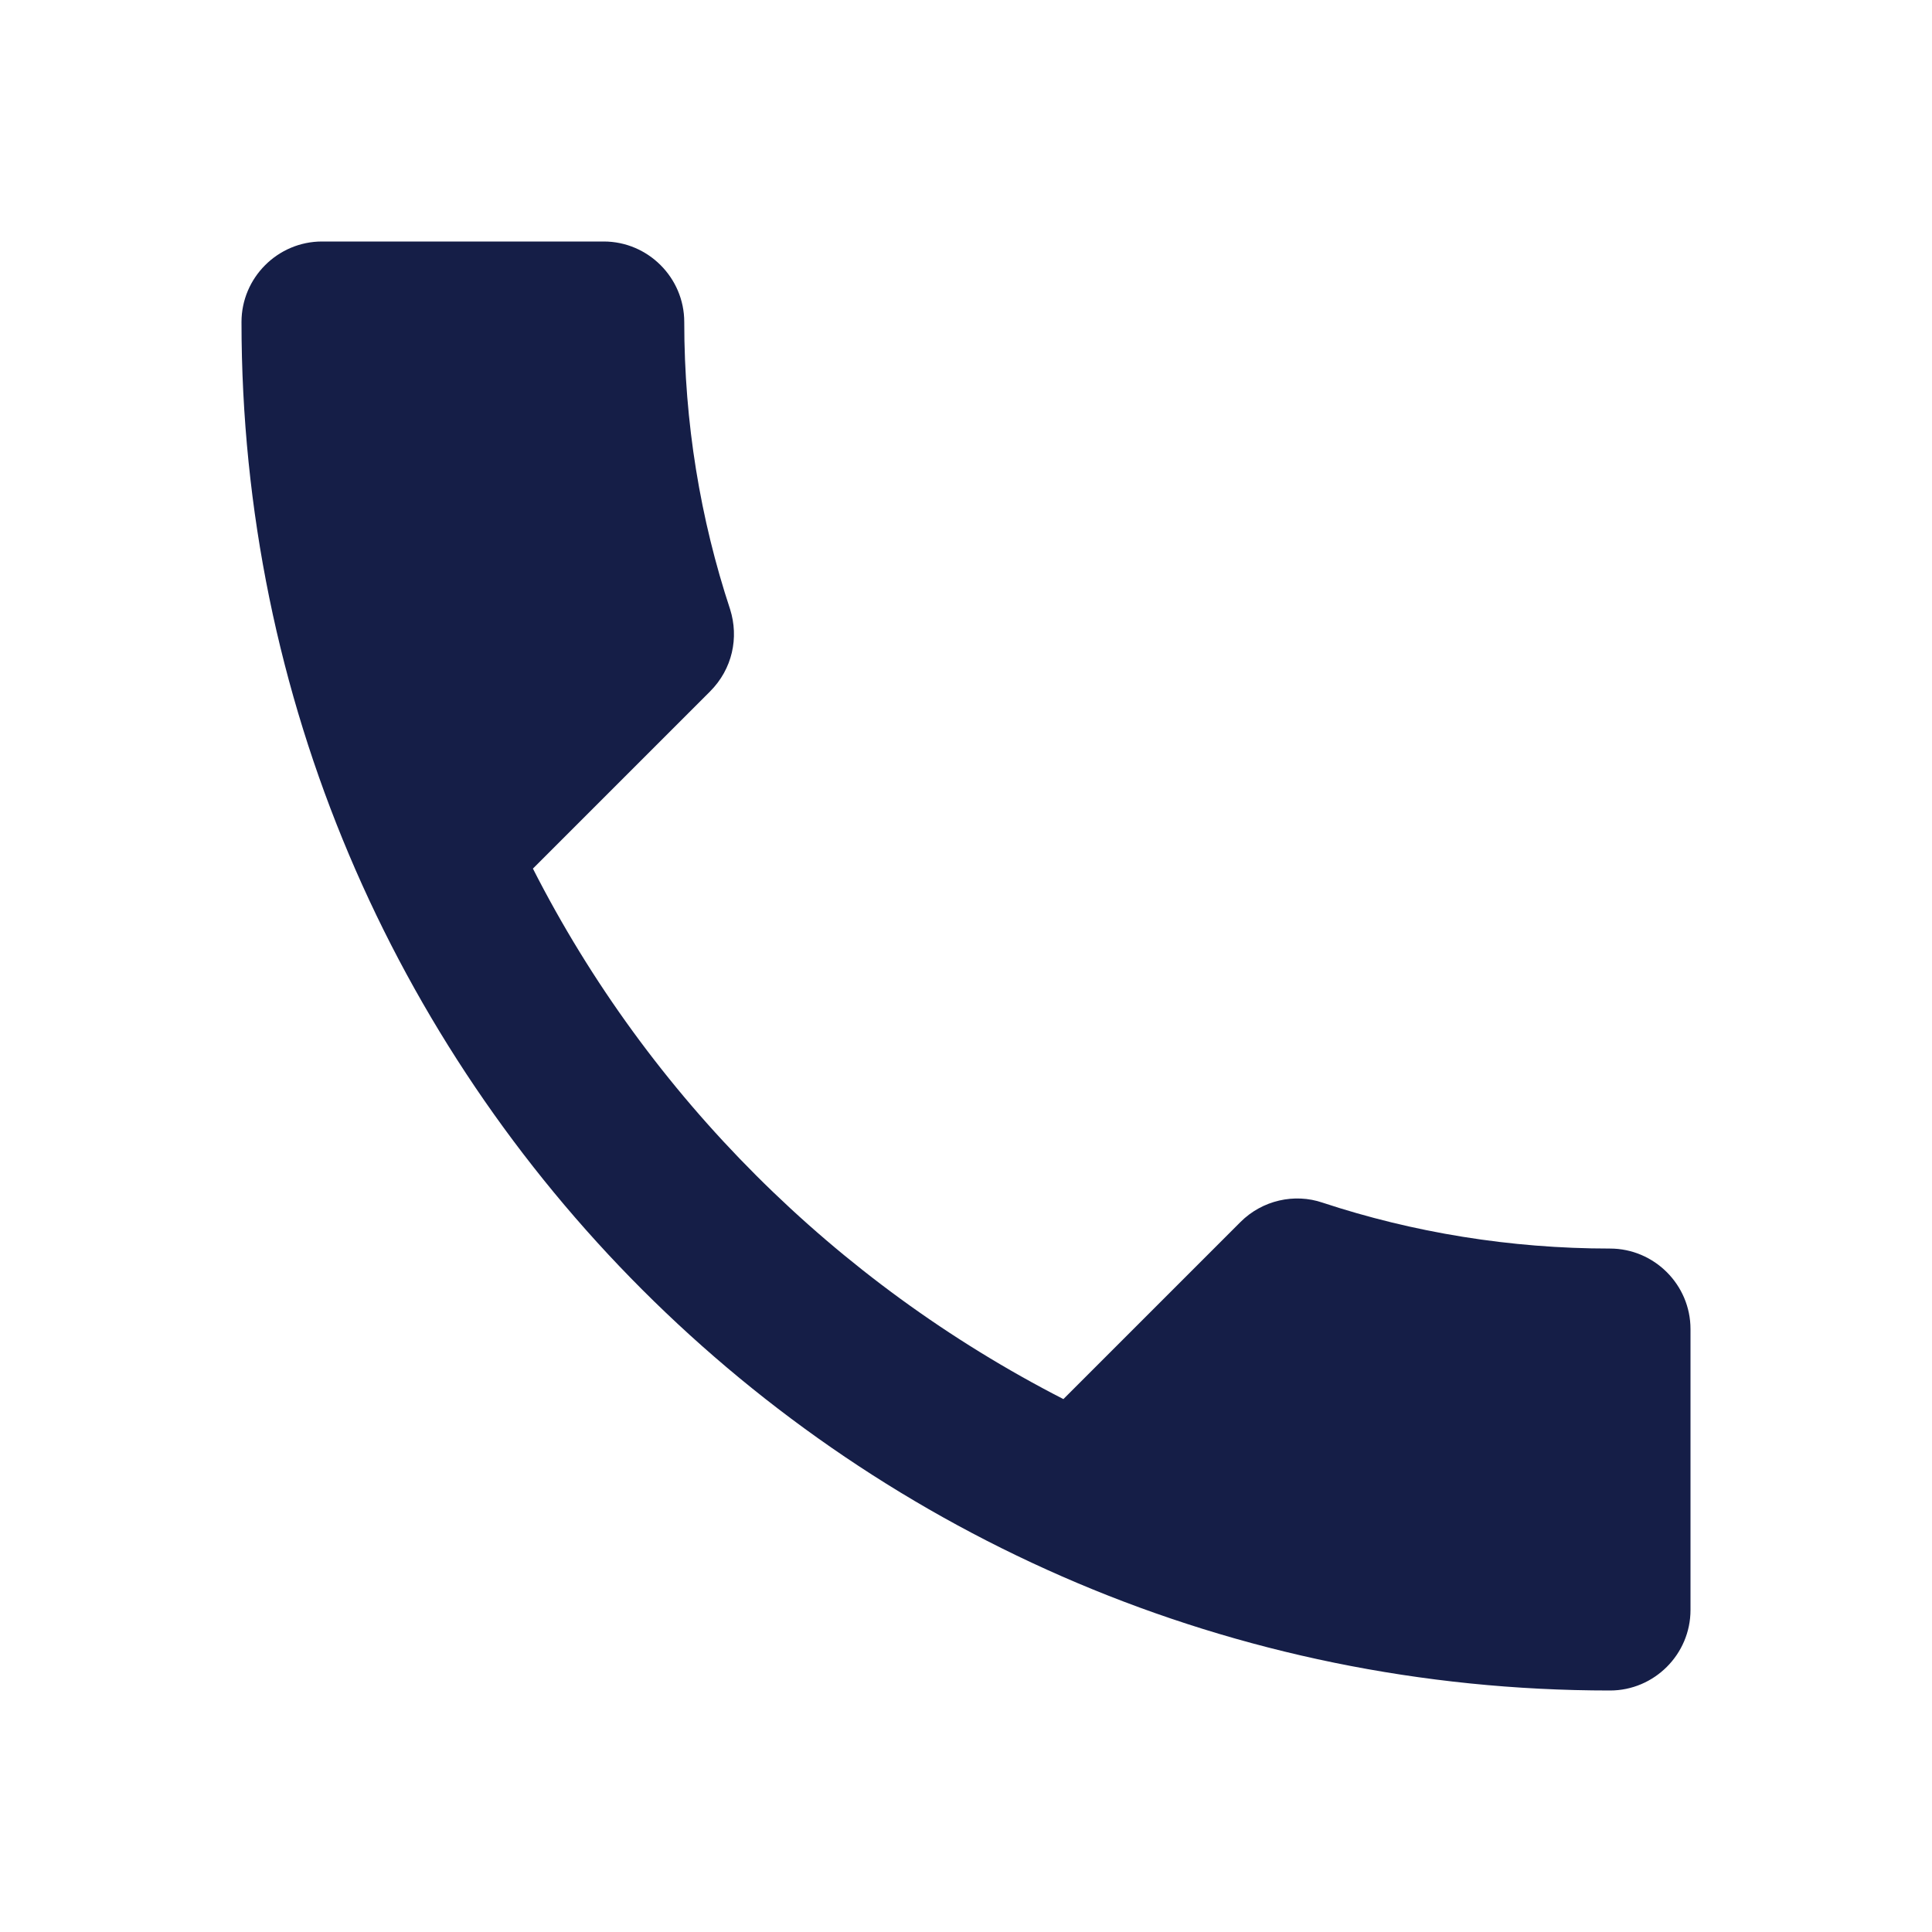
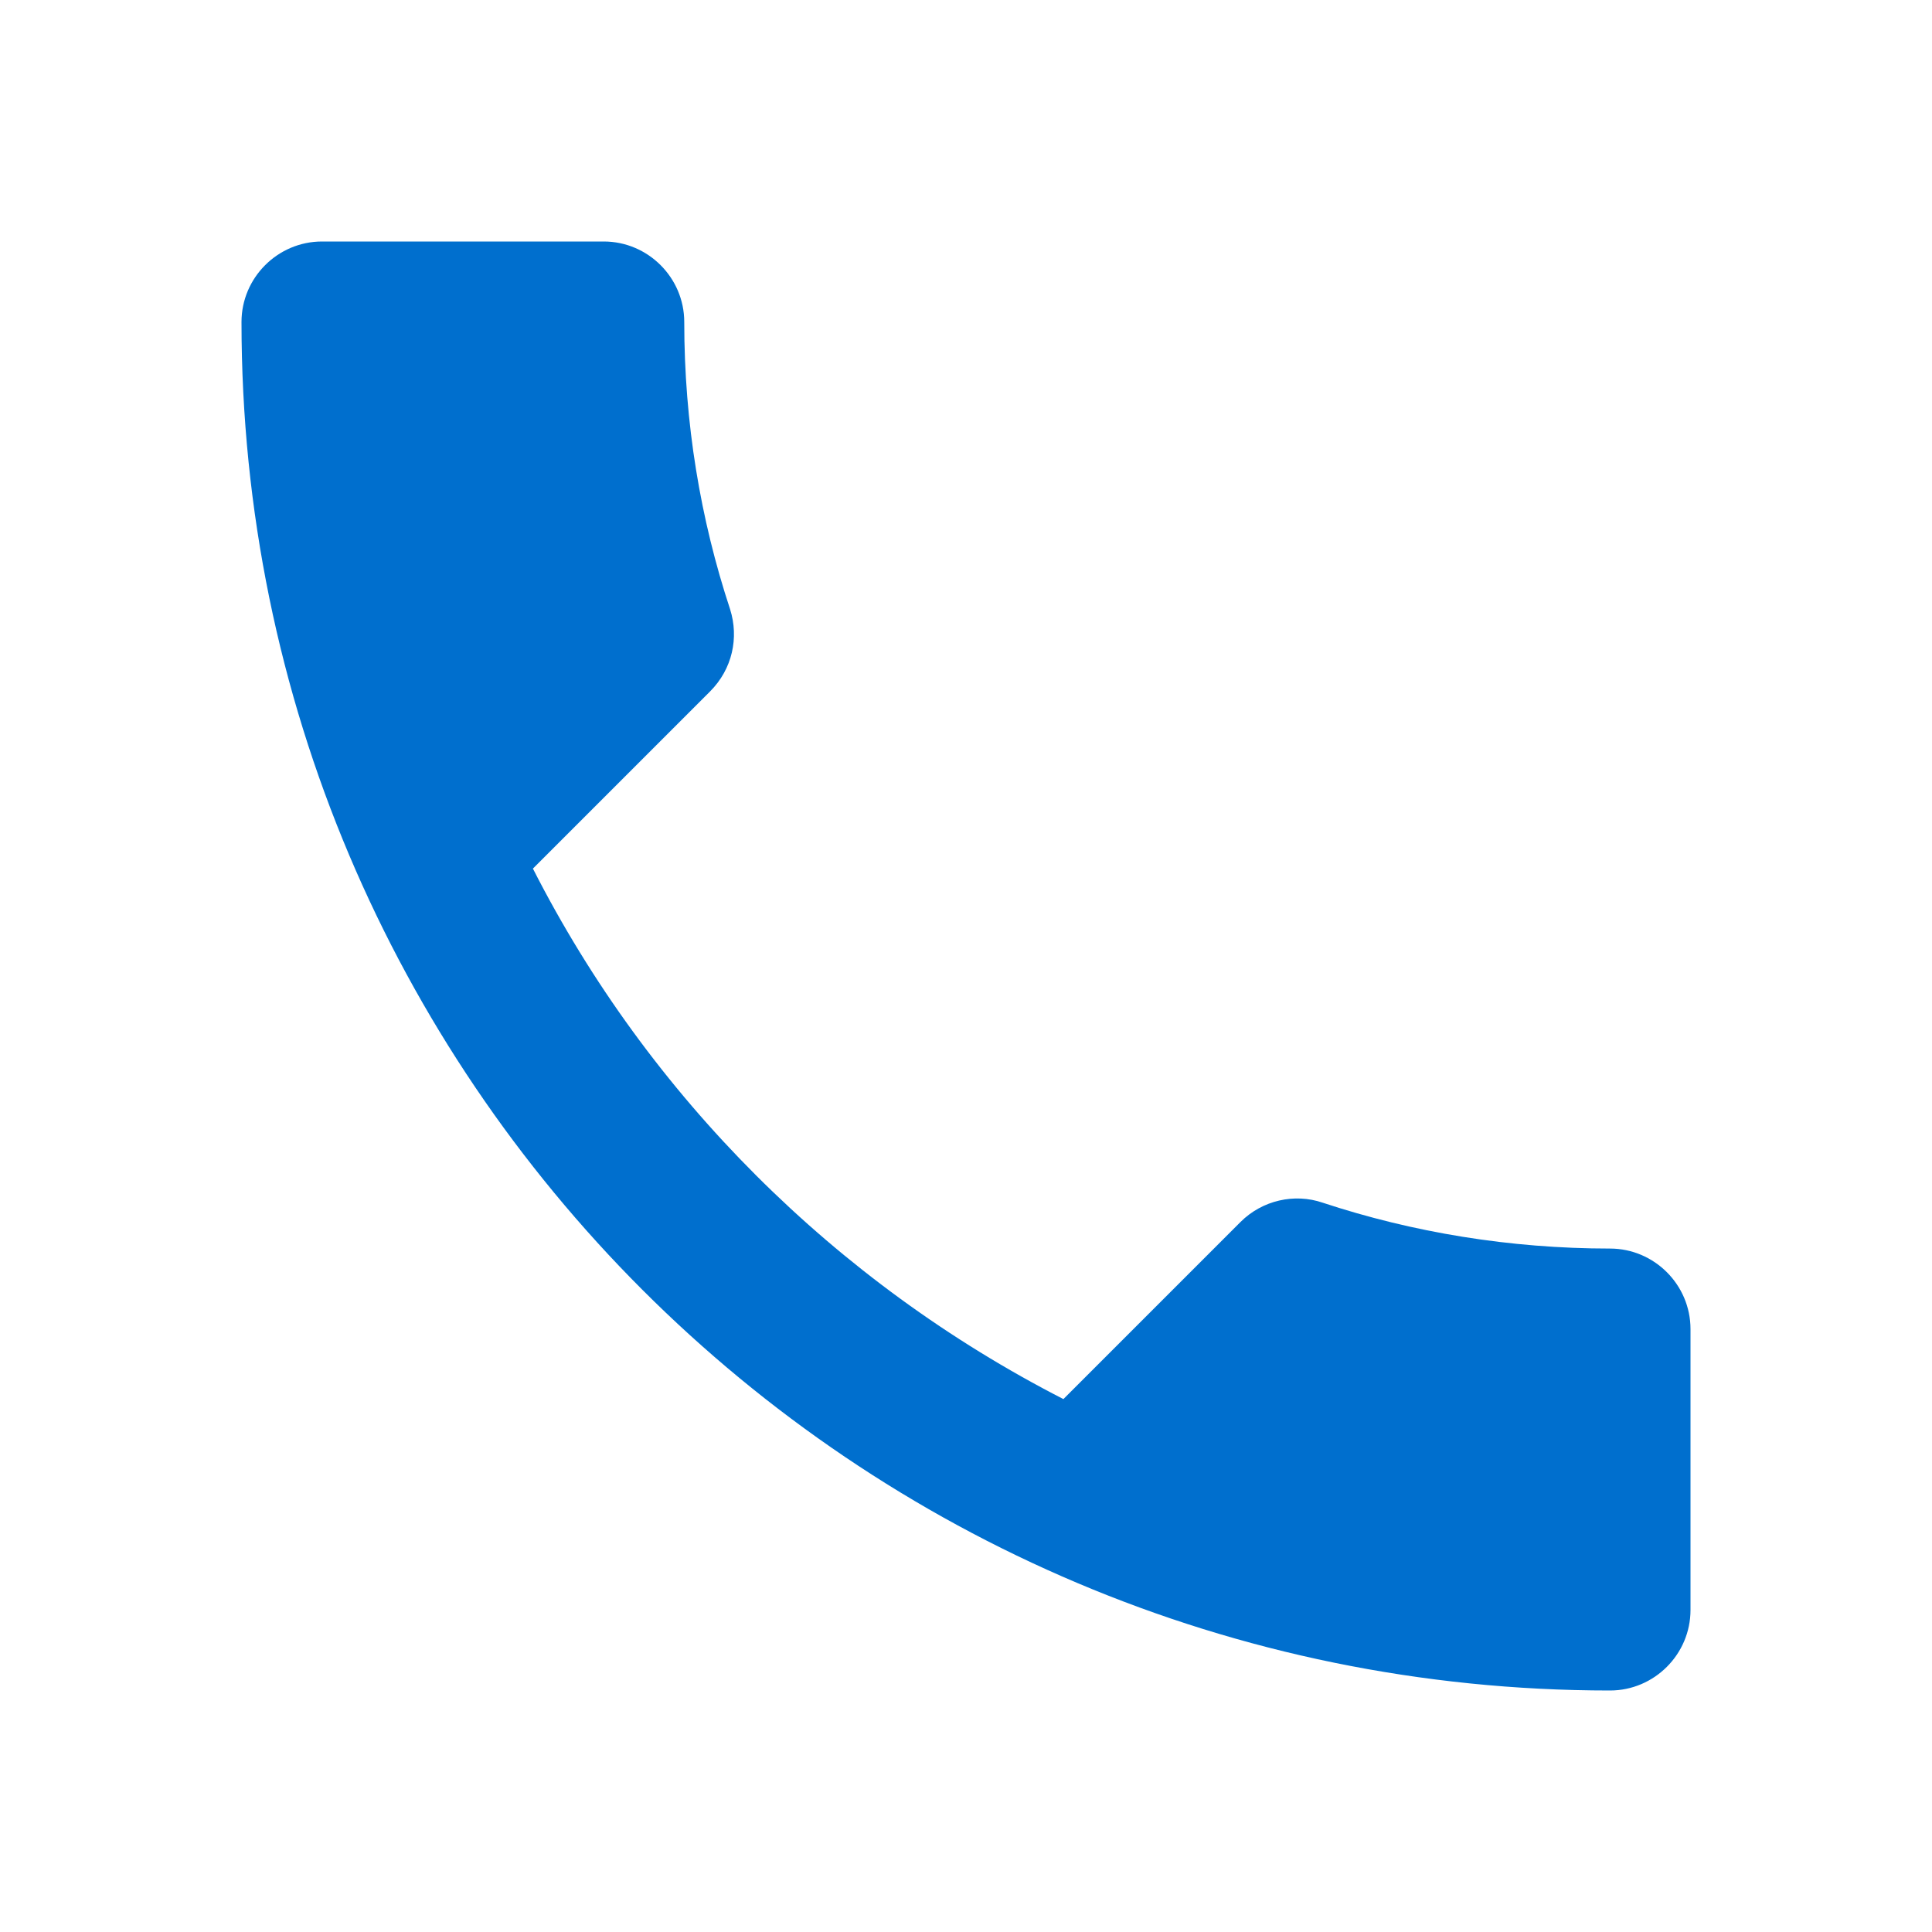
- <svg xmlns="http://www.w3.org/2000/svg" fill="#151E47" height="24" viewBox="0 0 24 24" width="24">
+ <svg xmlns="http://www.w3.org/2000/svg" fill="#006fce" height="24" viewBox="0 0 24 24" width="24">
  <path d="M0 0h24v24H0z" fill="none" />
  <path d="M6.62 10.79c1.44 2.83 3.76 5.14 6.59 6.59l2.2-2.2c.27-.27.67-.36 1.02-.24 1.12.37 2.33.57 3.57.57.55 0 1 .45 1 1V20c0 .55-.45 1-1 1-9.39 0-17-7.61-17-17 0-.55.45-1 1-1h3.5c.55 0 1 .45 1 1 0 1.25.2 2.45.57 3.57.11.35.03.74-.25 1.02l-2.2 2.2z" />
</svg>
